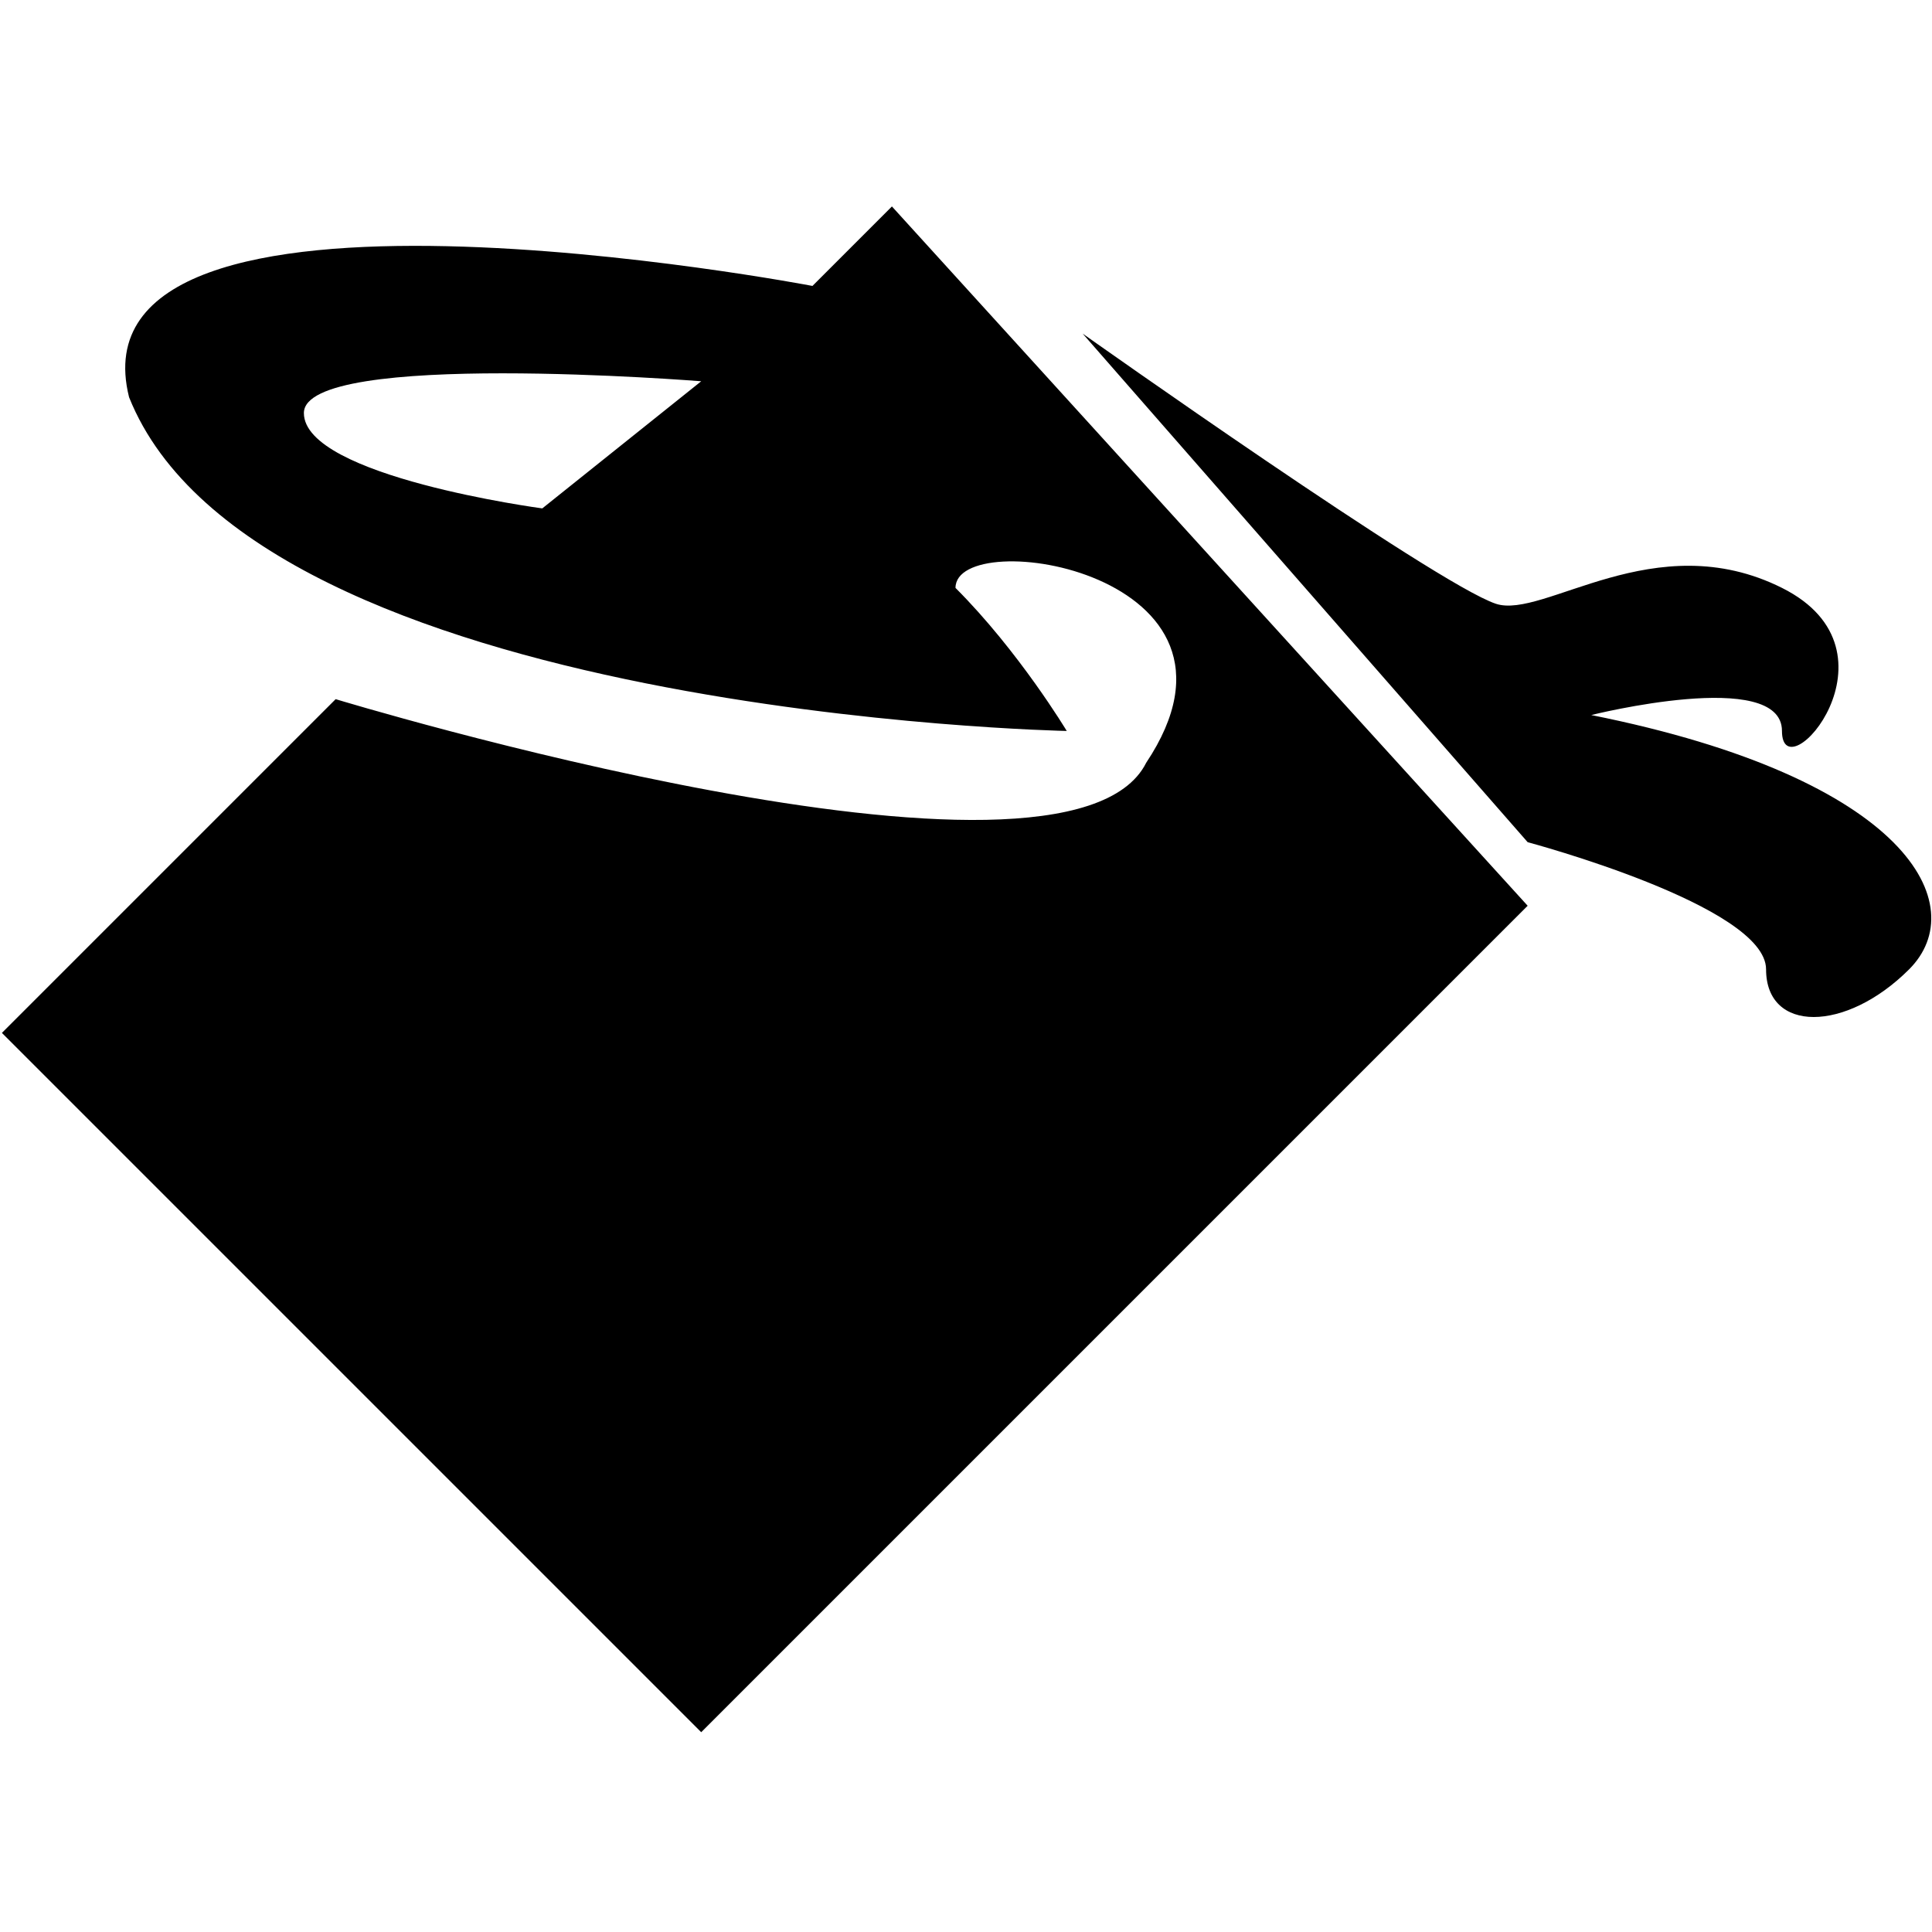
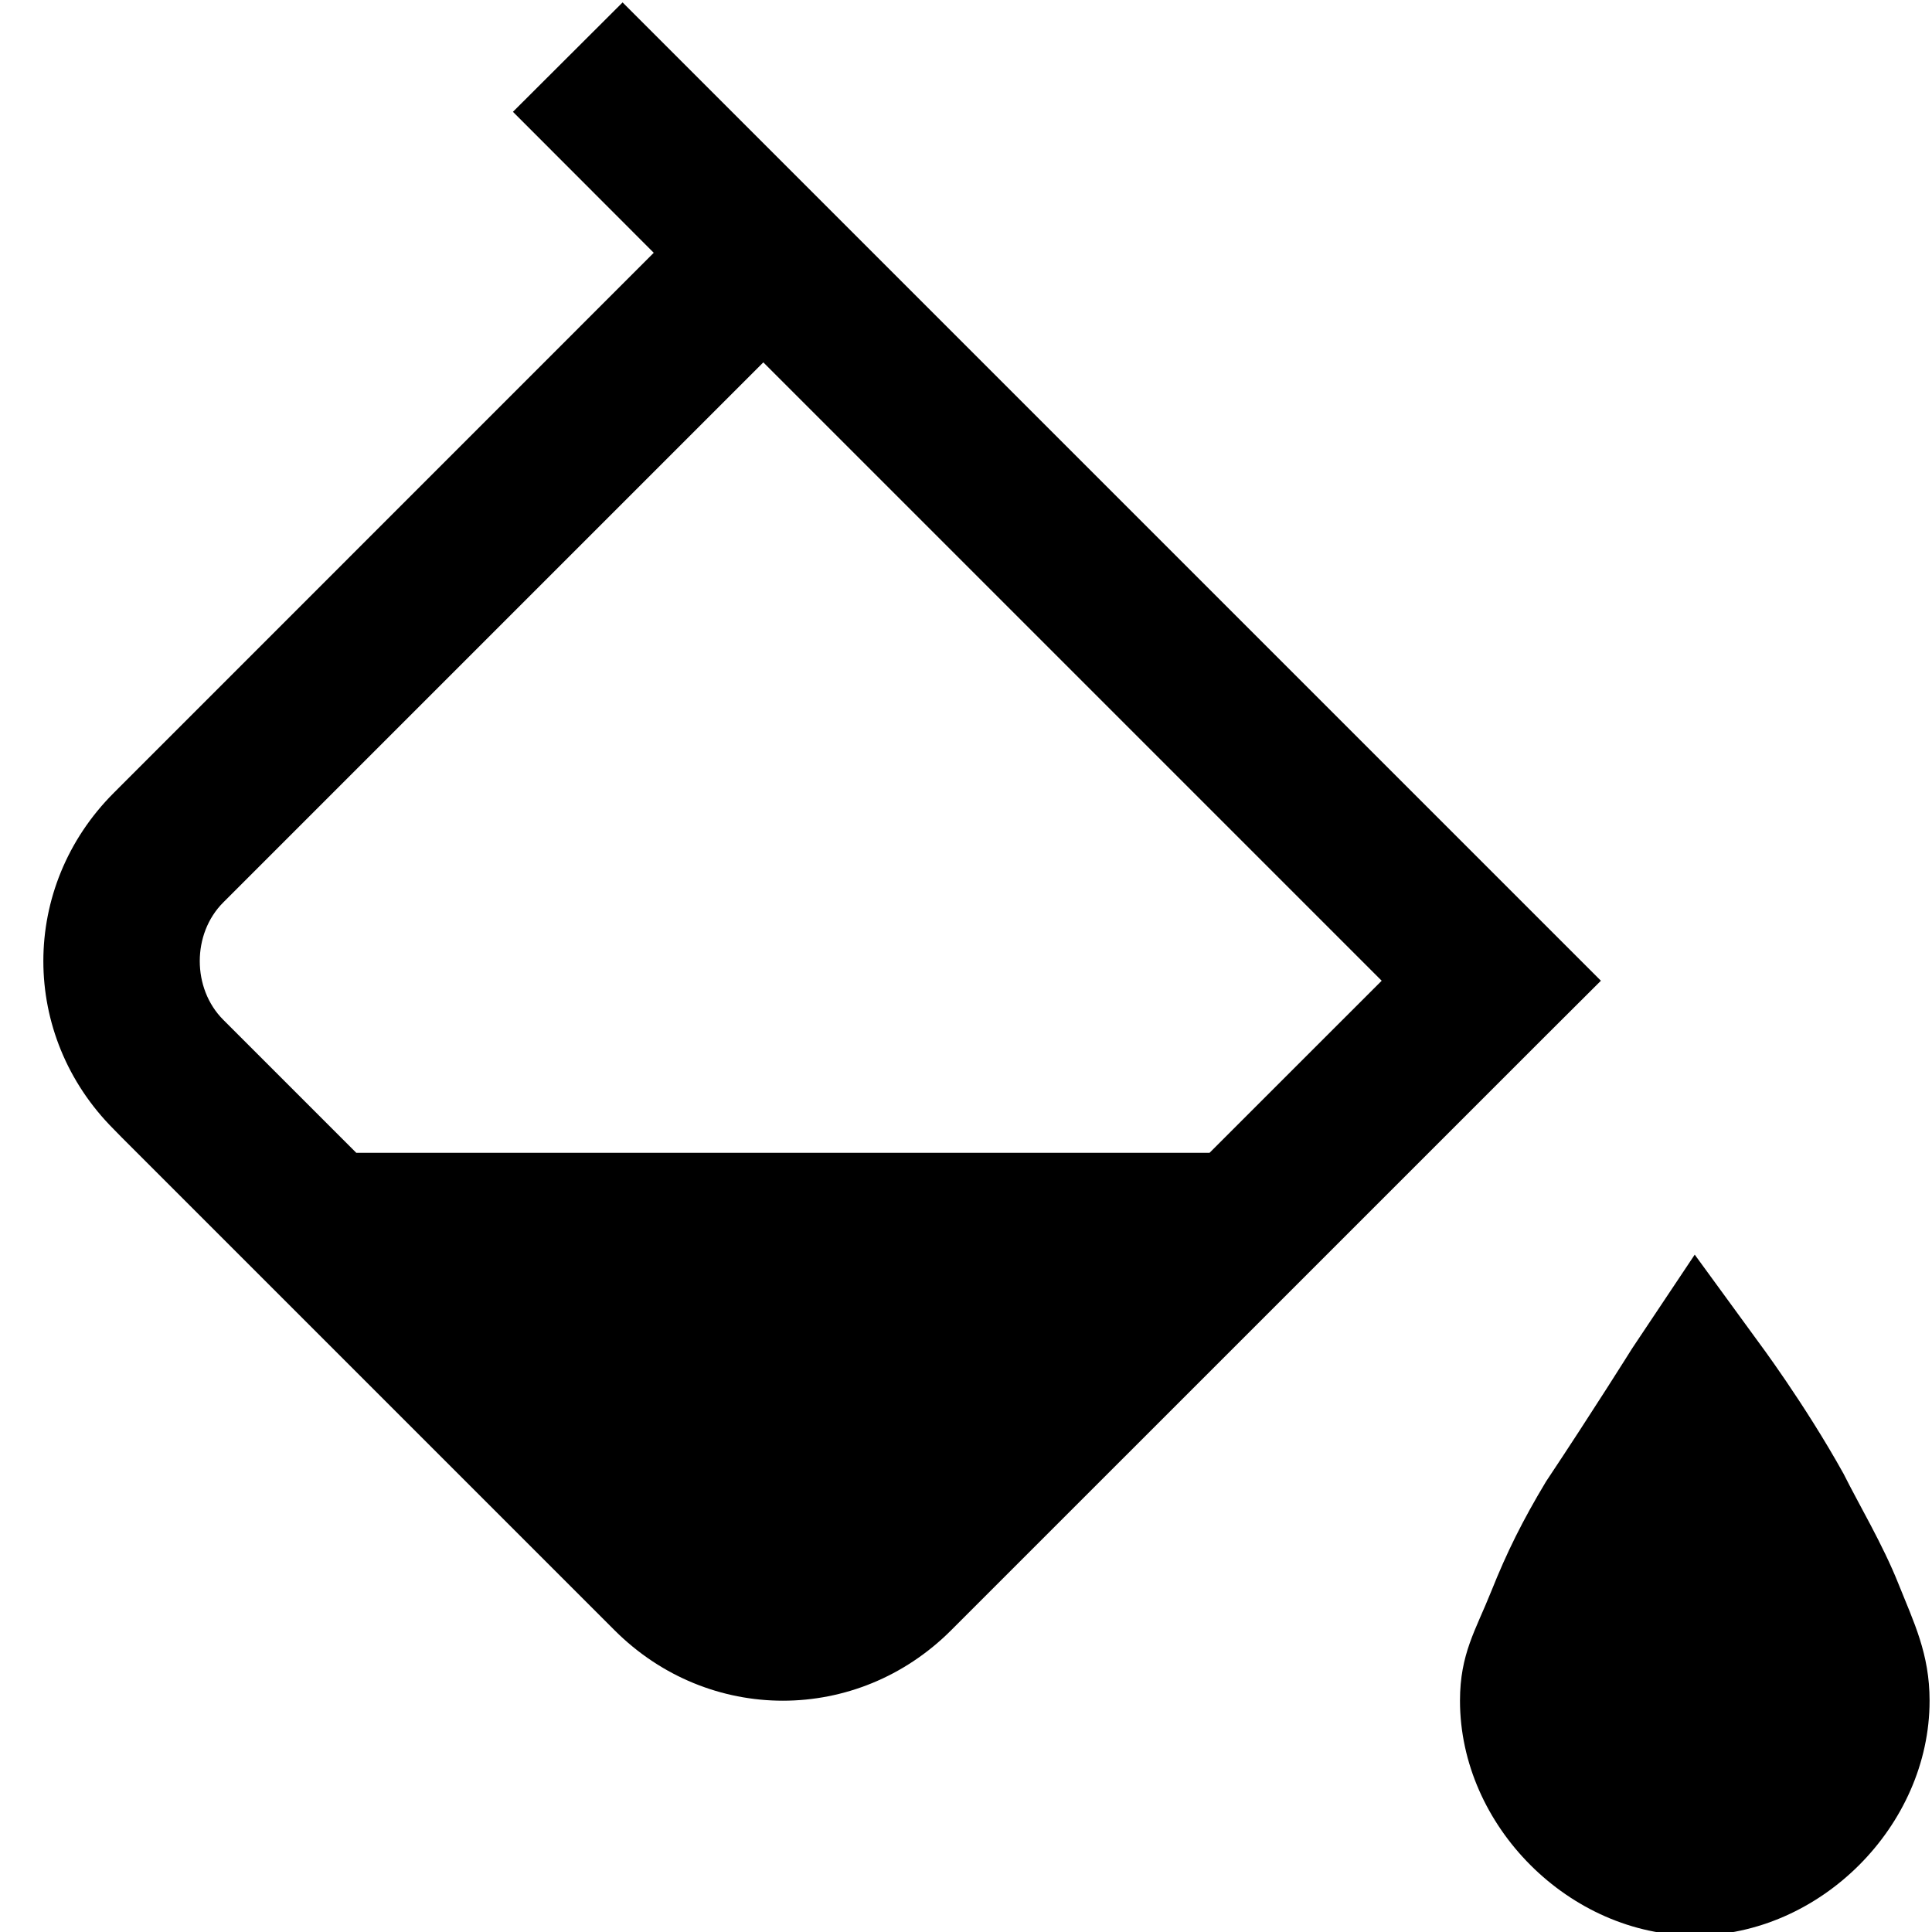
- <svg xmlns="http://www.w3.org/2000/svg" width="76px" height="76px" viewBox="0 0 76 76" version="1.1" enable-background="new 0 0 76.00 76.00" xml:space="preserve" id="svg4">
+ <svg xmlns="http://www.w3.org/2000/svg" width="32px" height="32px" viewBox="0 0 32 32" version="1.1" id="svg4">
  <defs id="defs8" />
-   <path fill="#000000" fill-opacity="1" stroke-width="0.316" stroke-linejoin="round" d="M 35.086,8.121 60.094,35.63 27.584,68.14 0.075,40.632 13.204,27.503 c 0,0 28.759,8.753 31.885,2.501 5.002,-7.502 -7.502,-9.378 -7.502,-6.877 2.501,2.501 4.376,5.627 4.376,5.627 0,0 -31.885,-0.625 -36.886,-13.129 C 2.576,5.621 31.96,11.248 31.96,11.248 Z m -7.502,6.877 c 0,0 -15.63,-1.25 -15.63,1.25 0,2.501 9.378,3.751 9.378,3.751 z m 32.51,18.131 -17.505,-20.006 c 0,0 13.882,9.838 16.255,10.628 1.876,0.625 6.252,-3.126 11.254,-0.625 5.001,2.501 -1.59e-4,8.128 -1.59e-4,5.627 0,-2.501 -7.502,-0.625 -7.502,-0.625 12.504,2.501 15.005,7.502 12.504,10.003 -2.501,2.501 -5.627,2.501 -5.627,0 0,-2.501 -9.378,-5.001 -9.378,-5.001 z" id="path2" />
+   <path d="M 10.312,0.04 8.496,1.852 10.828,4.187 1.885,13.132 c -1.556,1.556 -1.556,4.017 0,5.573 l 0.129,0.132 8.165,8.165 c 1.556,1.556 4.02,1.556 5.575,0 L 25.607,17.15 26.516,16.244 13.94,3.668 12.904,2.632 12.643,2.371 Z M 12.643,6.002 22.885,16.244 20.034,19.094 H 5.901 l -2.203,-2.203 c -0.519,-0.519 -0.519,-1.426 0,-1.944 z m 15.427,14.779 -1.038,1.555 c 0,0 -0.648,1.036 -1.425,2.203 -0.389,0.648 -0.647,1.167 -0.906,1.815 -0.259,0.648 -0.519,1.038 -0.519,1.815 0,2.074 1.815,3.889 3.889,3.889 2.074,0 3.889,-1.815 3.889,-3.889 0,-0.778 -0.26,-1.296 -0.519,-1.944 -0.259,-0.648 -0.647,-1.297 -0.906,-1.815 -0.648,-1.167 -1.425,-2.203 -1.425,-2.203 z" id="path2" style="stroke-width:1.296" />
</svg>
